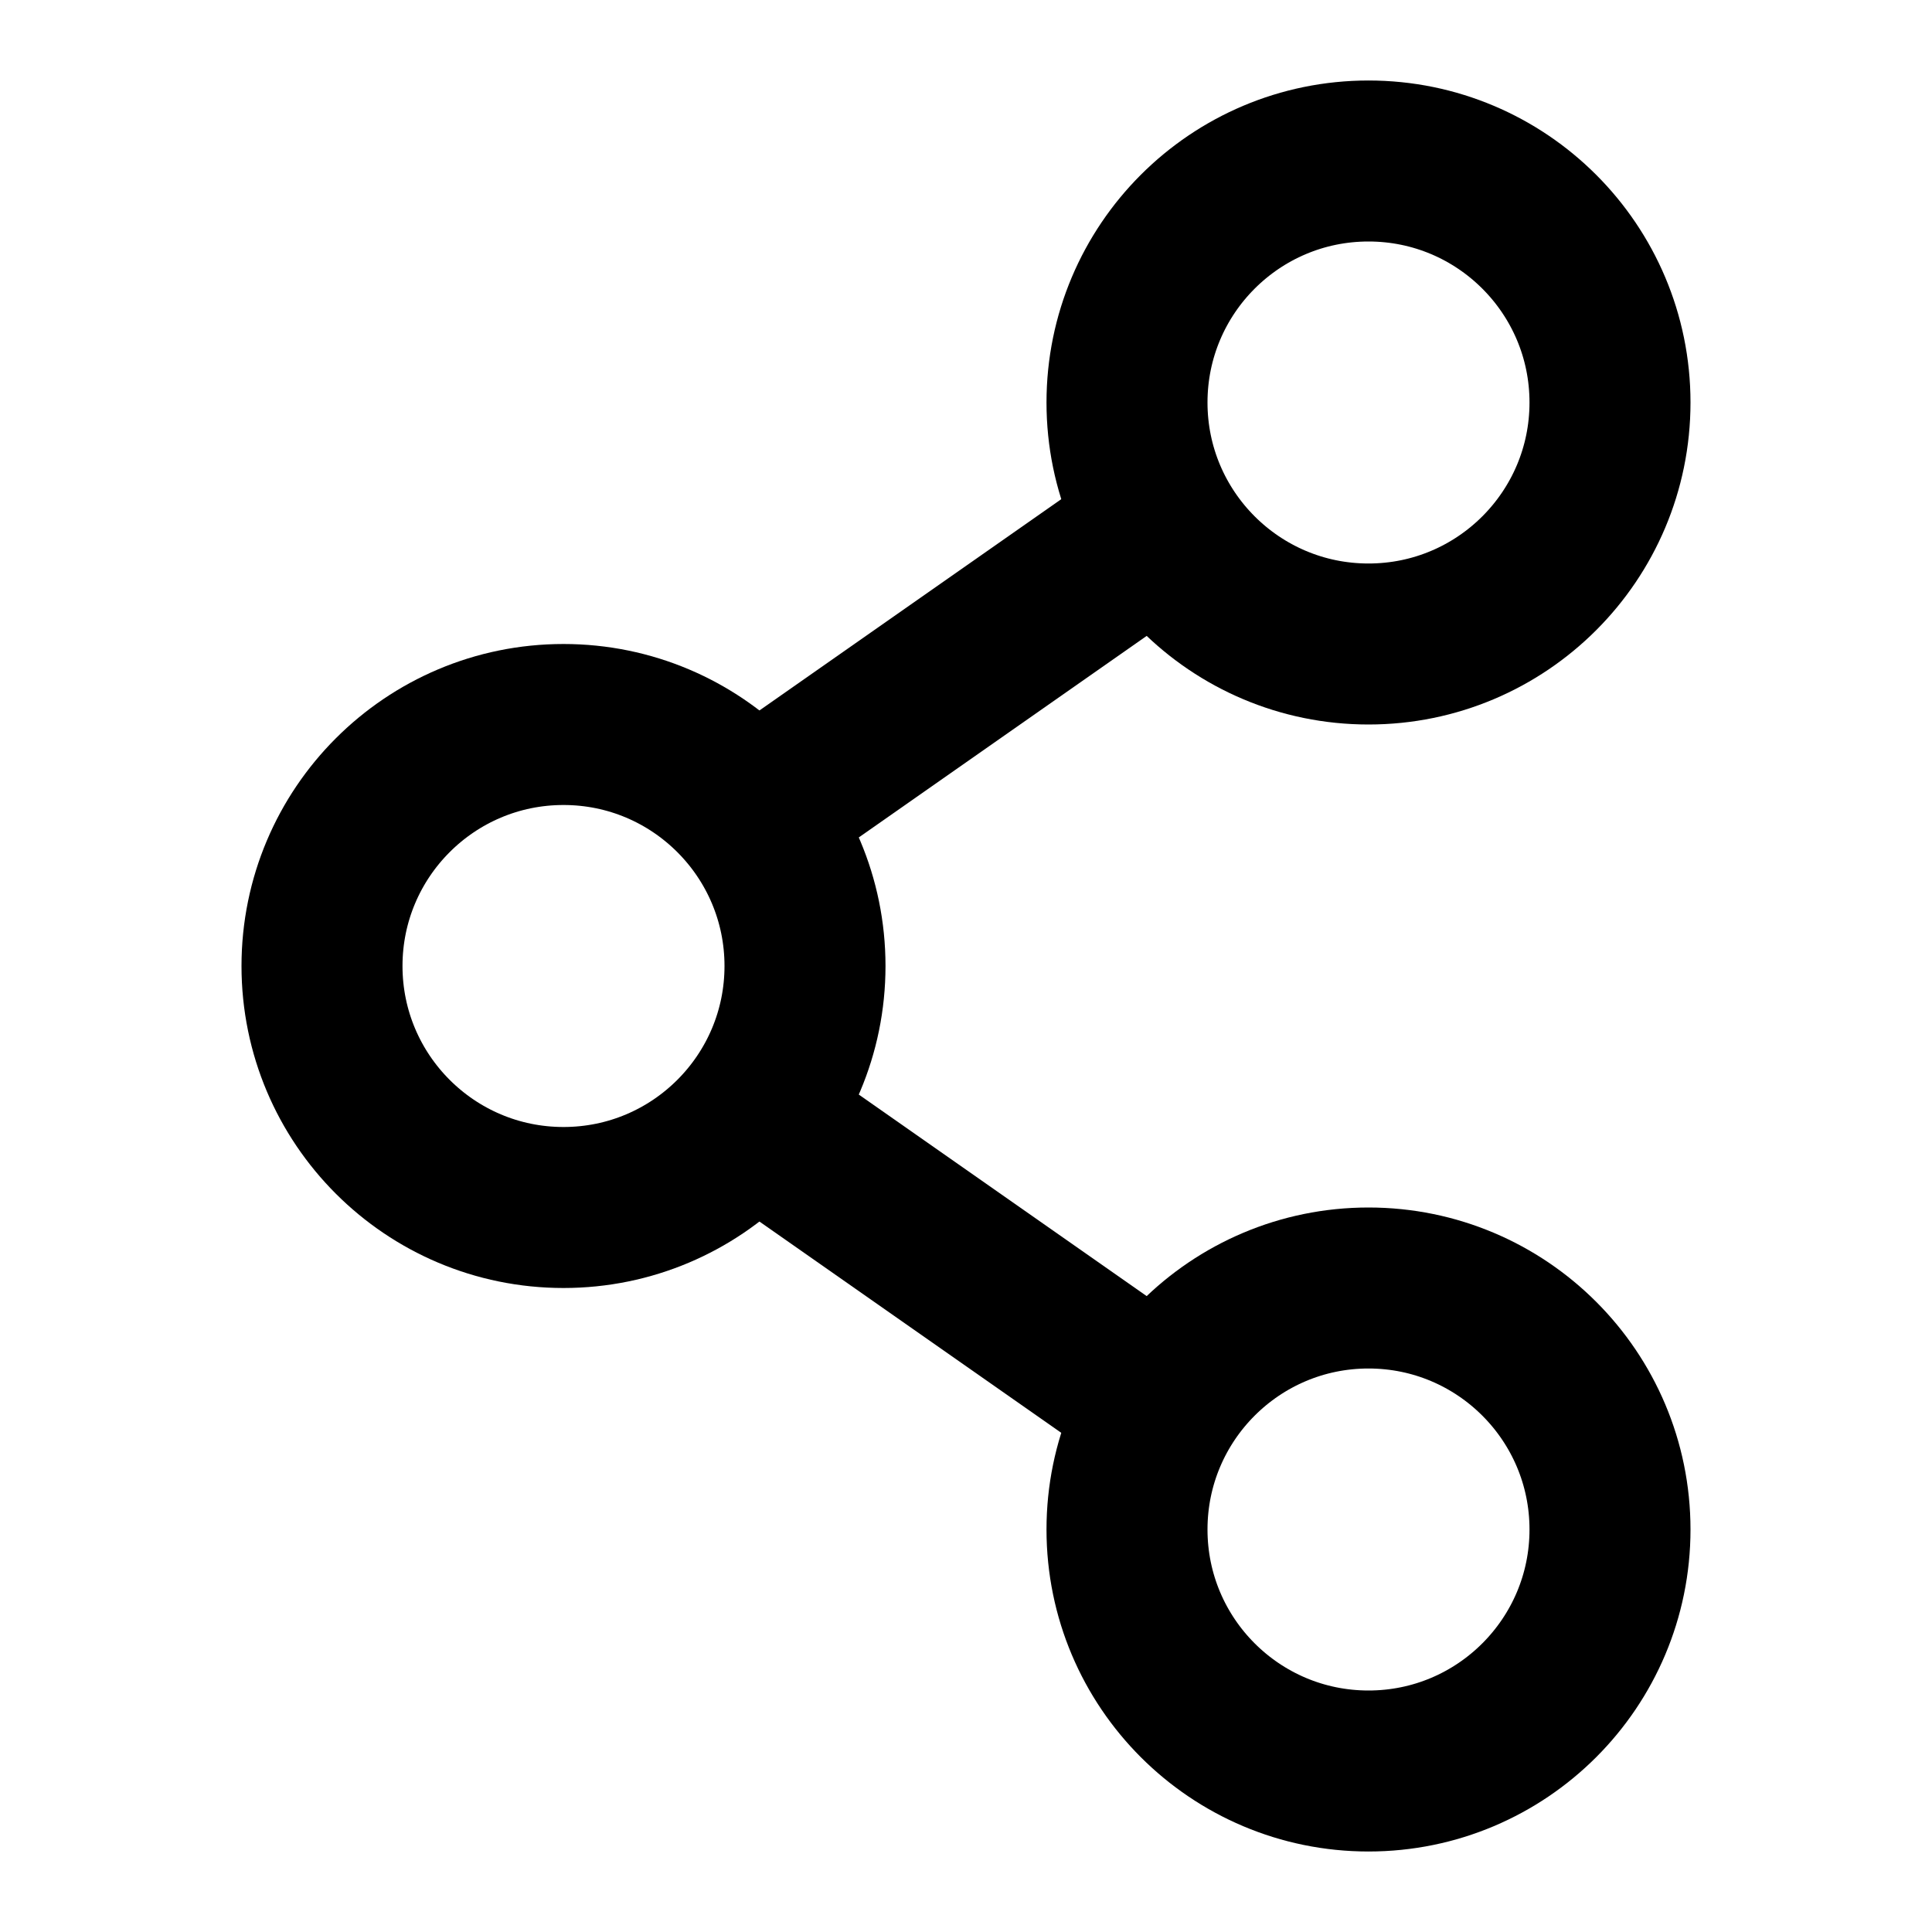
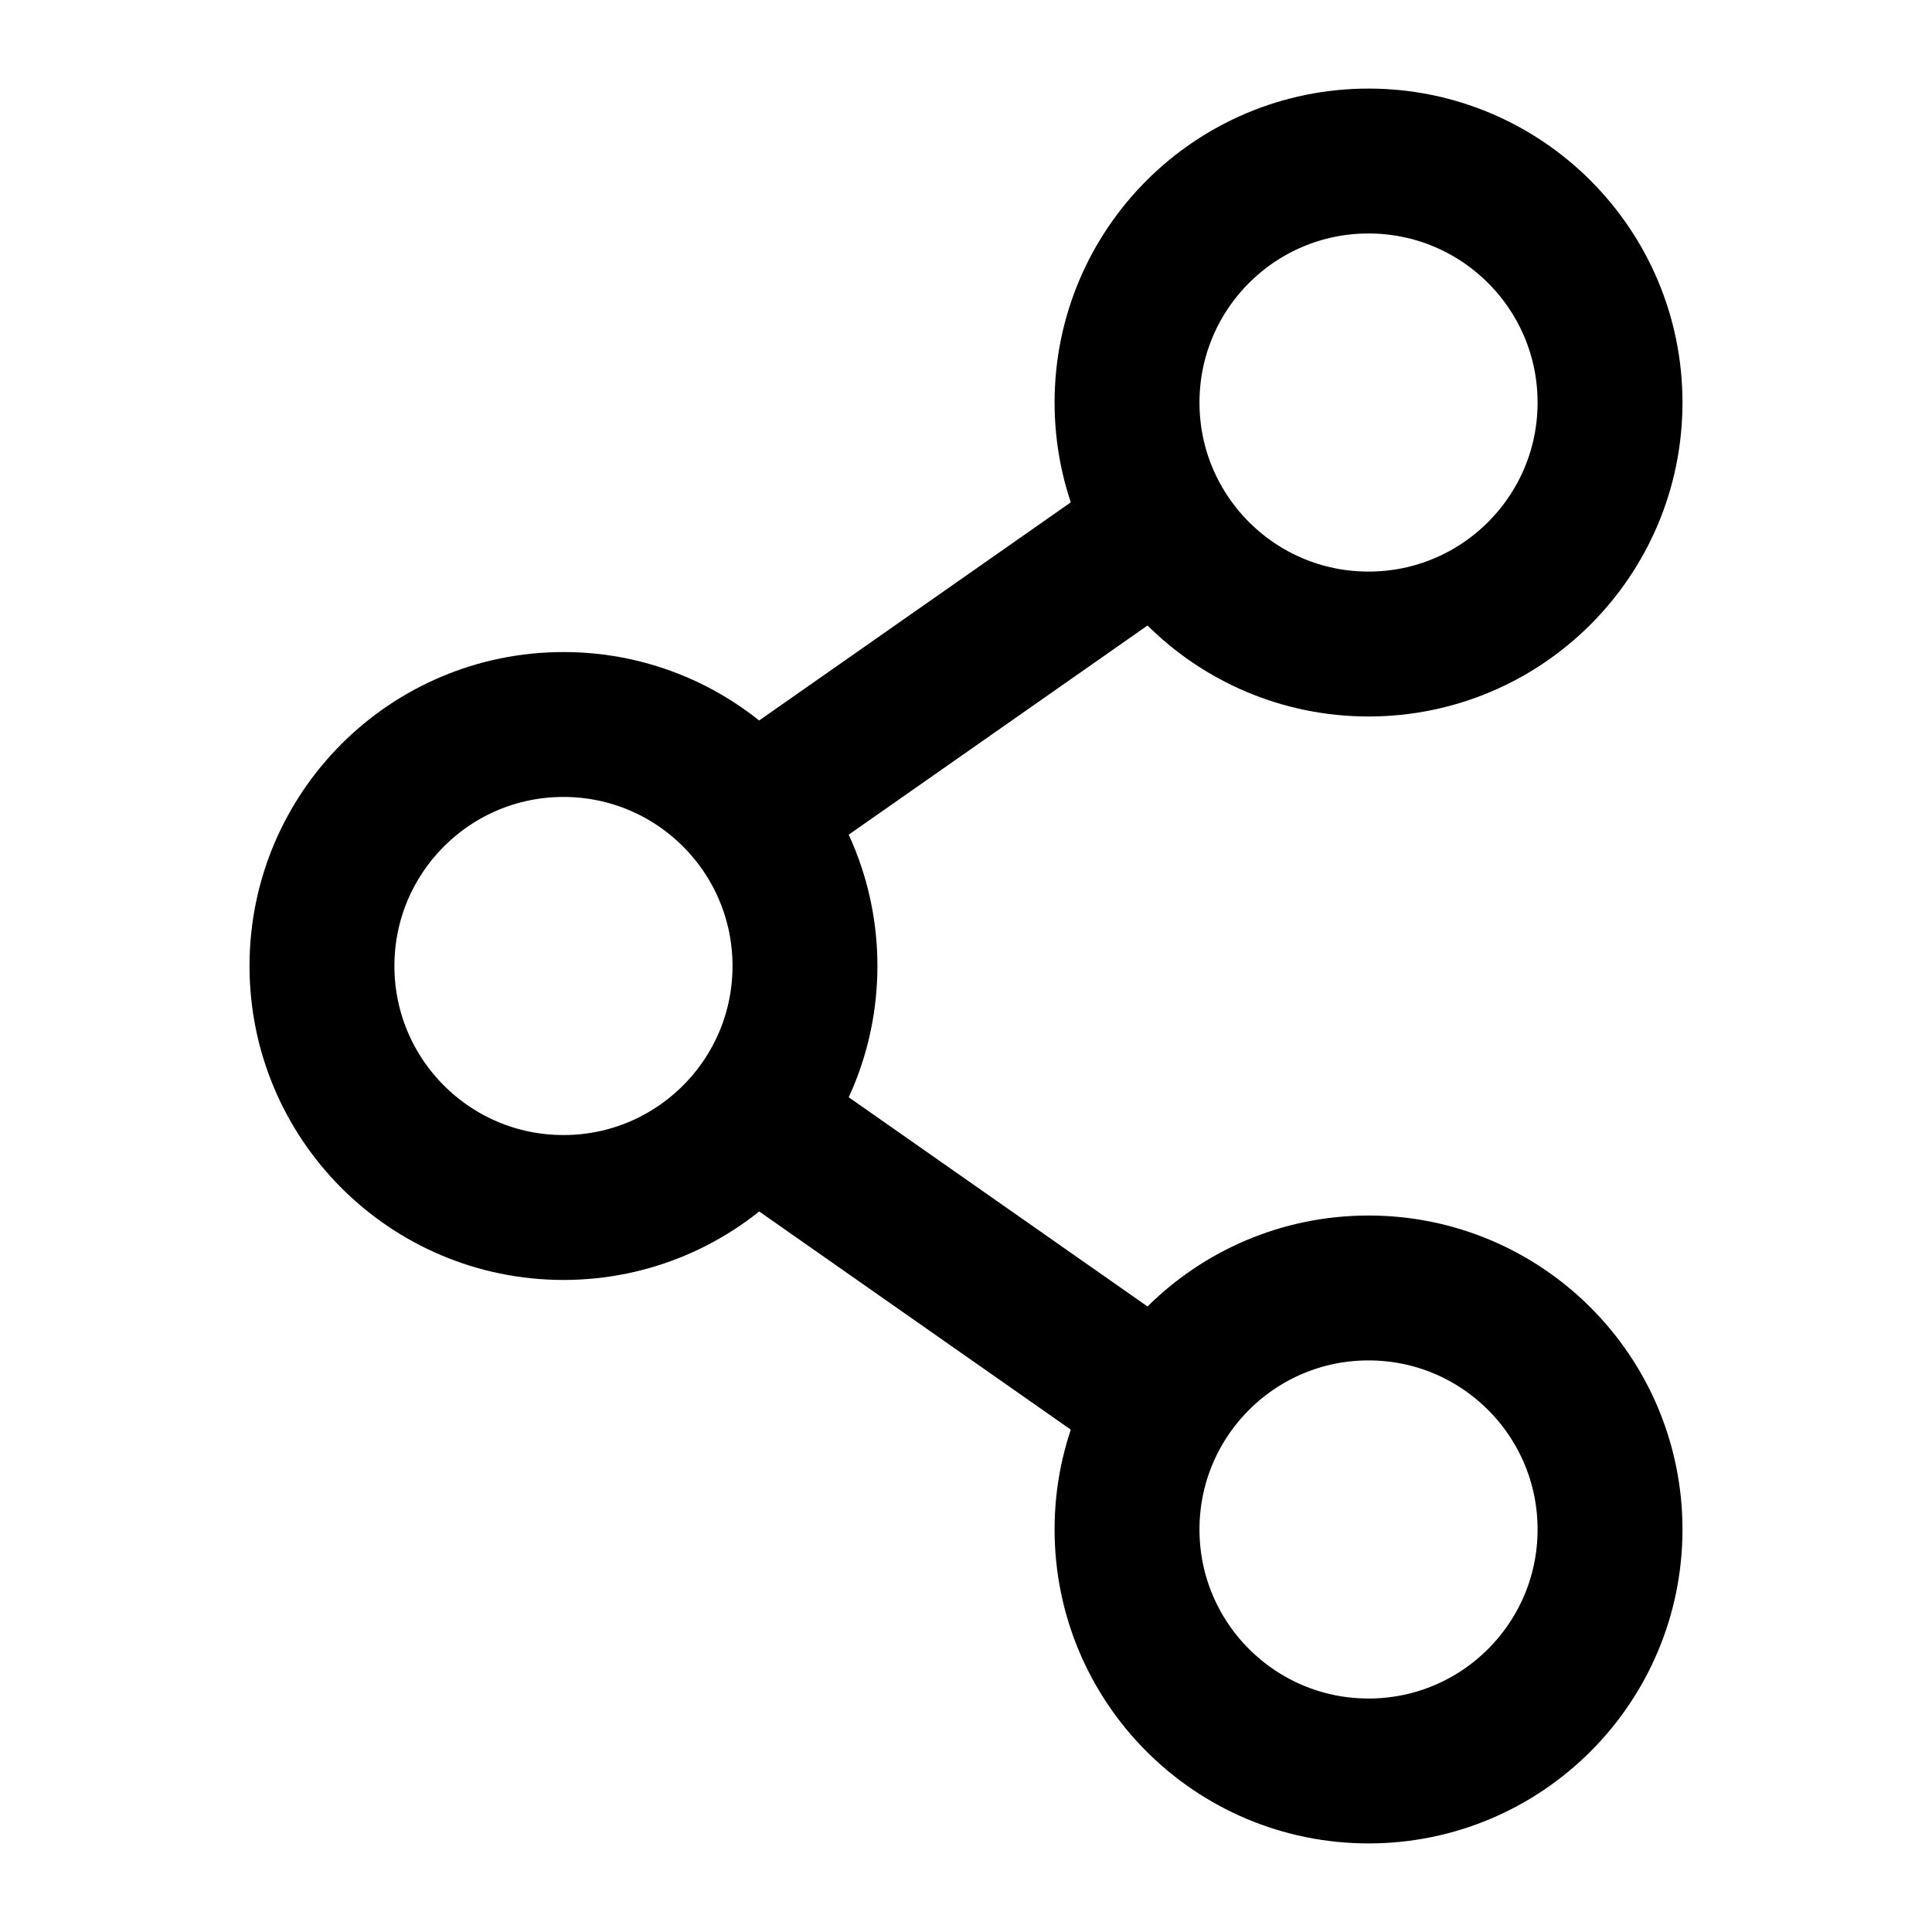
- <svg xmlns="http://www.w3.org/2000/svg" width="24" height="24" fill="none">
-   <circle cx="17" cy="5" r="3" stroke="#000" stroke-width="2" />
-   <circle cx="7" cy="12" r="3" stroke="#000" stroke-width="2" />
-   <circle cx="17" cy="19" r="3" stroke="#000" stroke-width="2" />
-   <path d="m9.5 10 5-3.5M14.5 17.5l-5-3.5" stroke="#000" stroke-width="2" />
+ <svg xmlns="http://www.w3.org/2000/svg" width="20" height="20" viewBox="0 0 20 20" fill="none">
+   <circle cx="14.167" cy="4.167" r="2.5" stroke="black" stroke-width="1.5" />
+   <circle cx="5.833" cy="10" r="2.5" stroke="black" stroke-width="1.5" />
+   <circle cx="14.167" cy="15.833" r="2.5" stroke="black" stroke-width="1.5" />
+   <path d="M7.917 8.333L12.083 5.417" stroke="black" stroke-width="1.5" />
+   <path d="M12.083 14.583L7.917 11.666" stroke="black" stroke-width="1.5" />
</svg>
